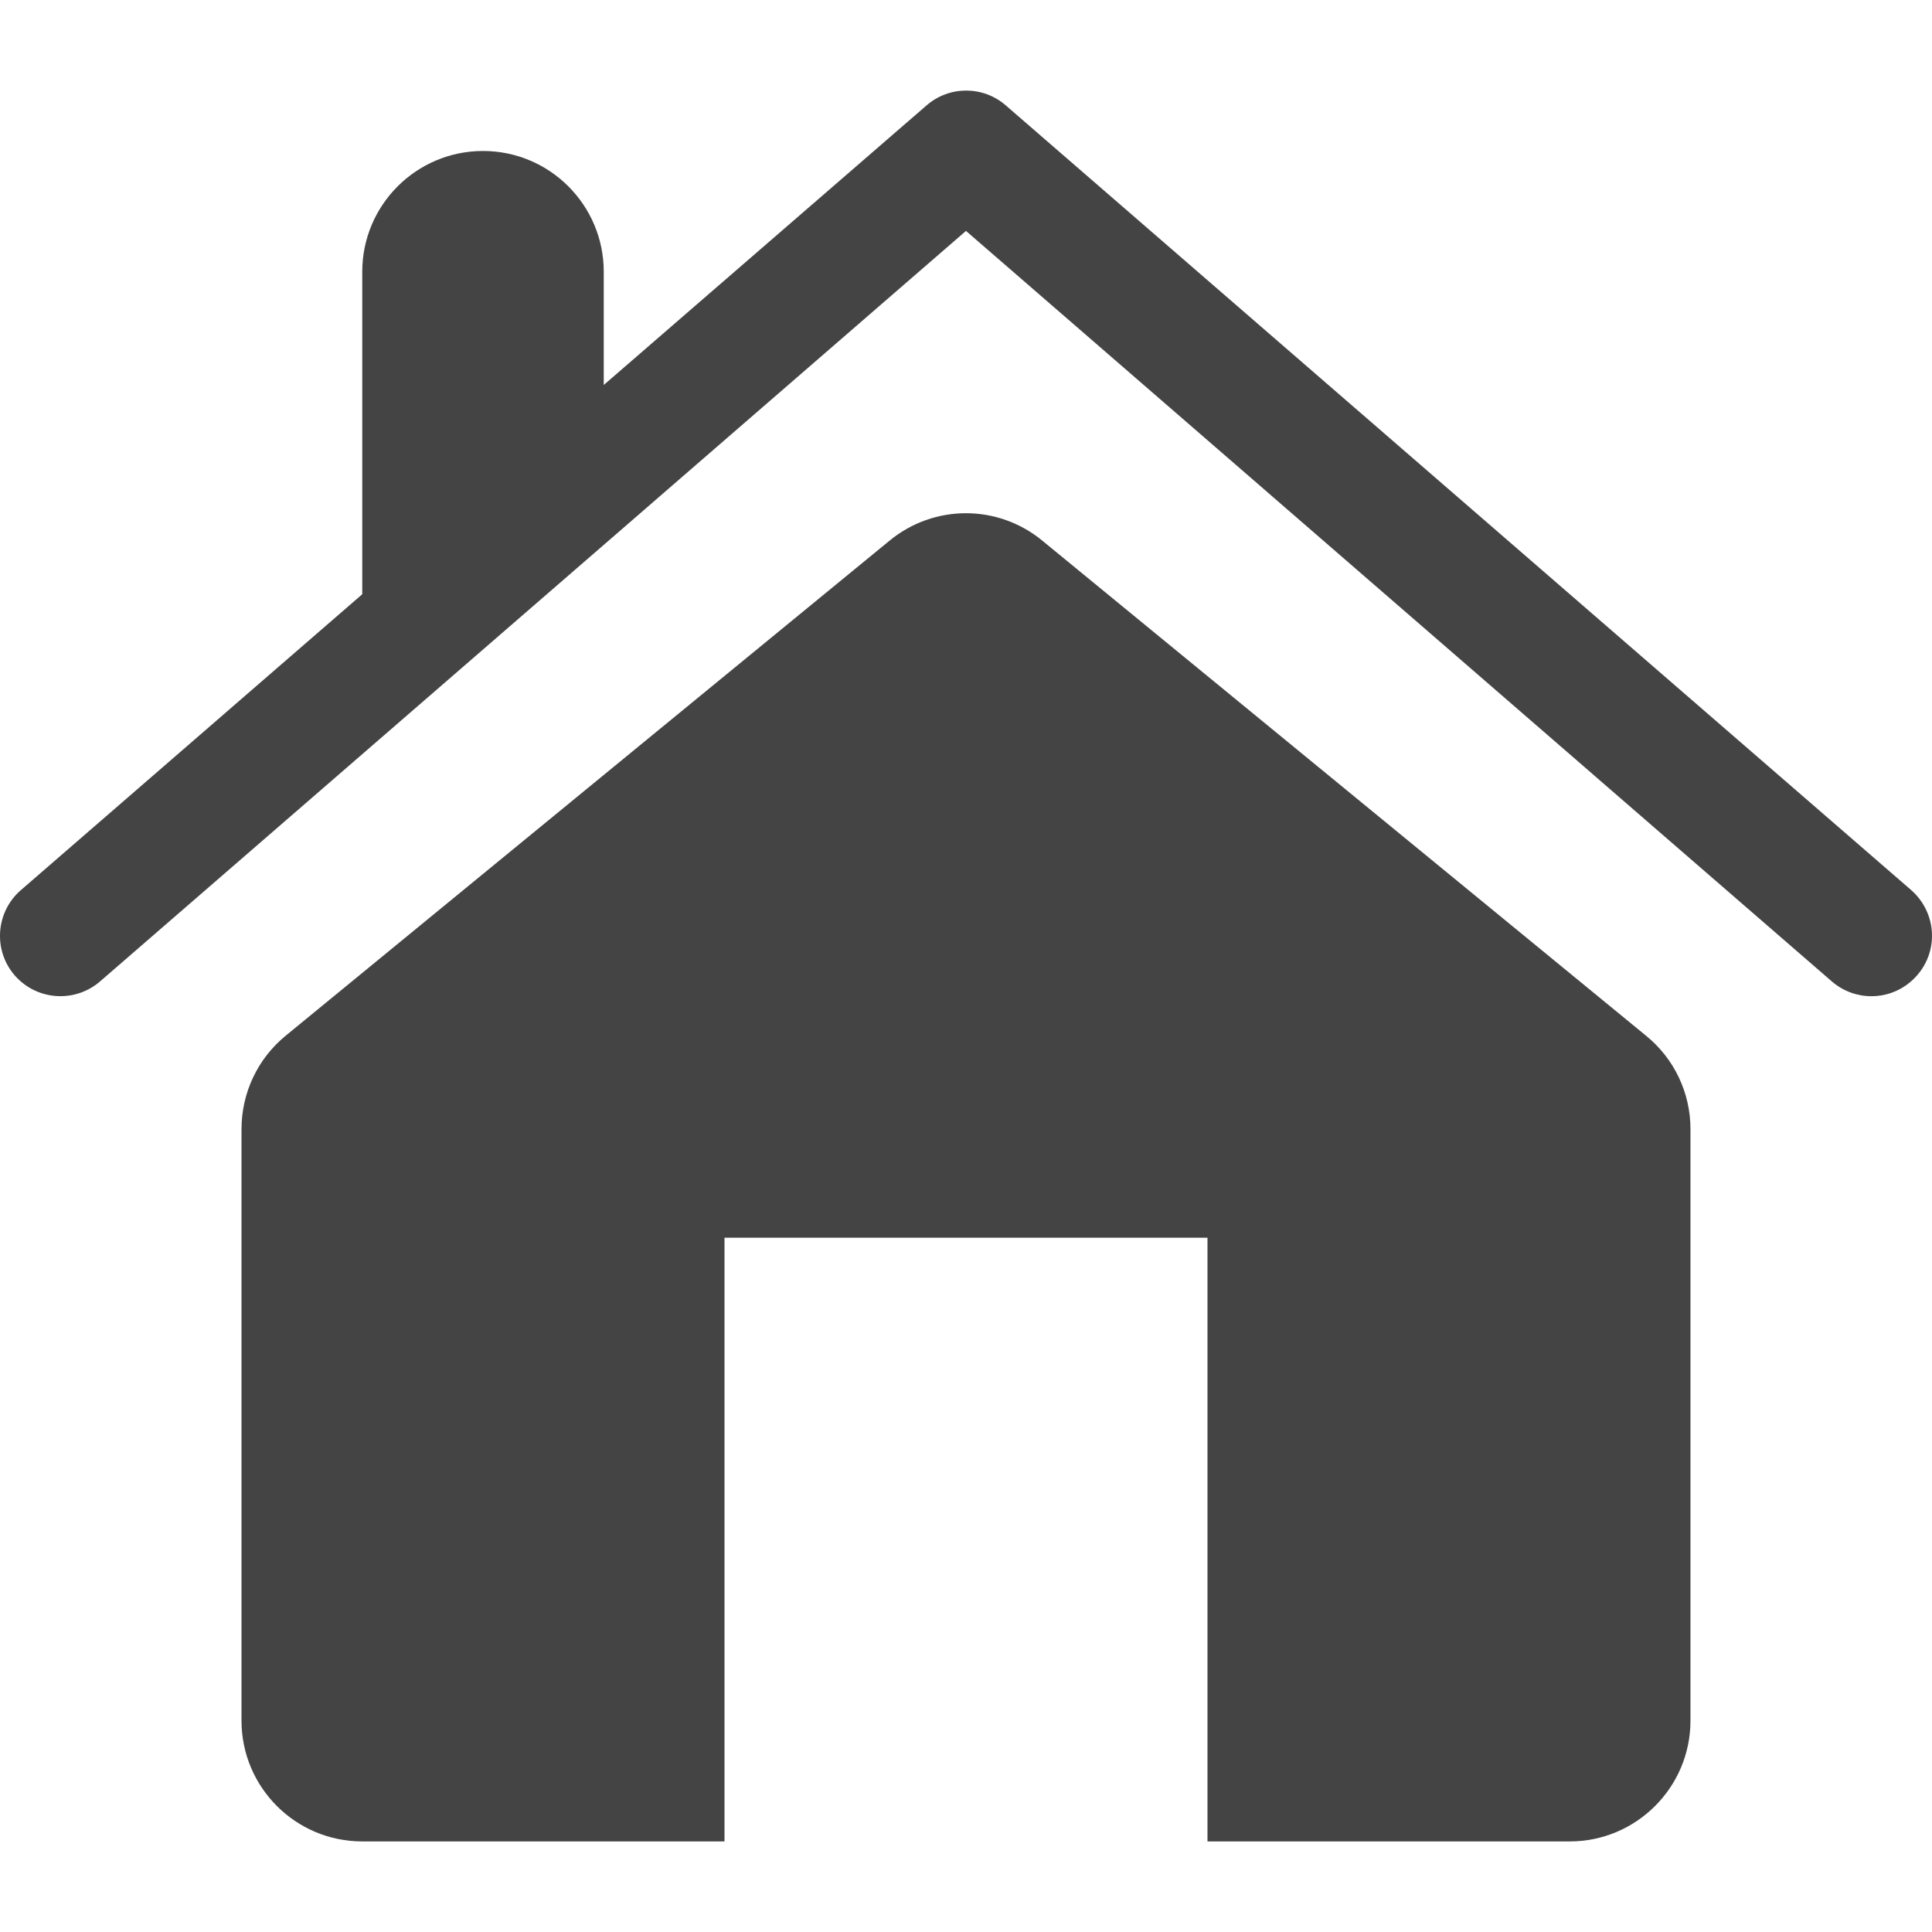
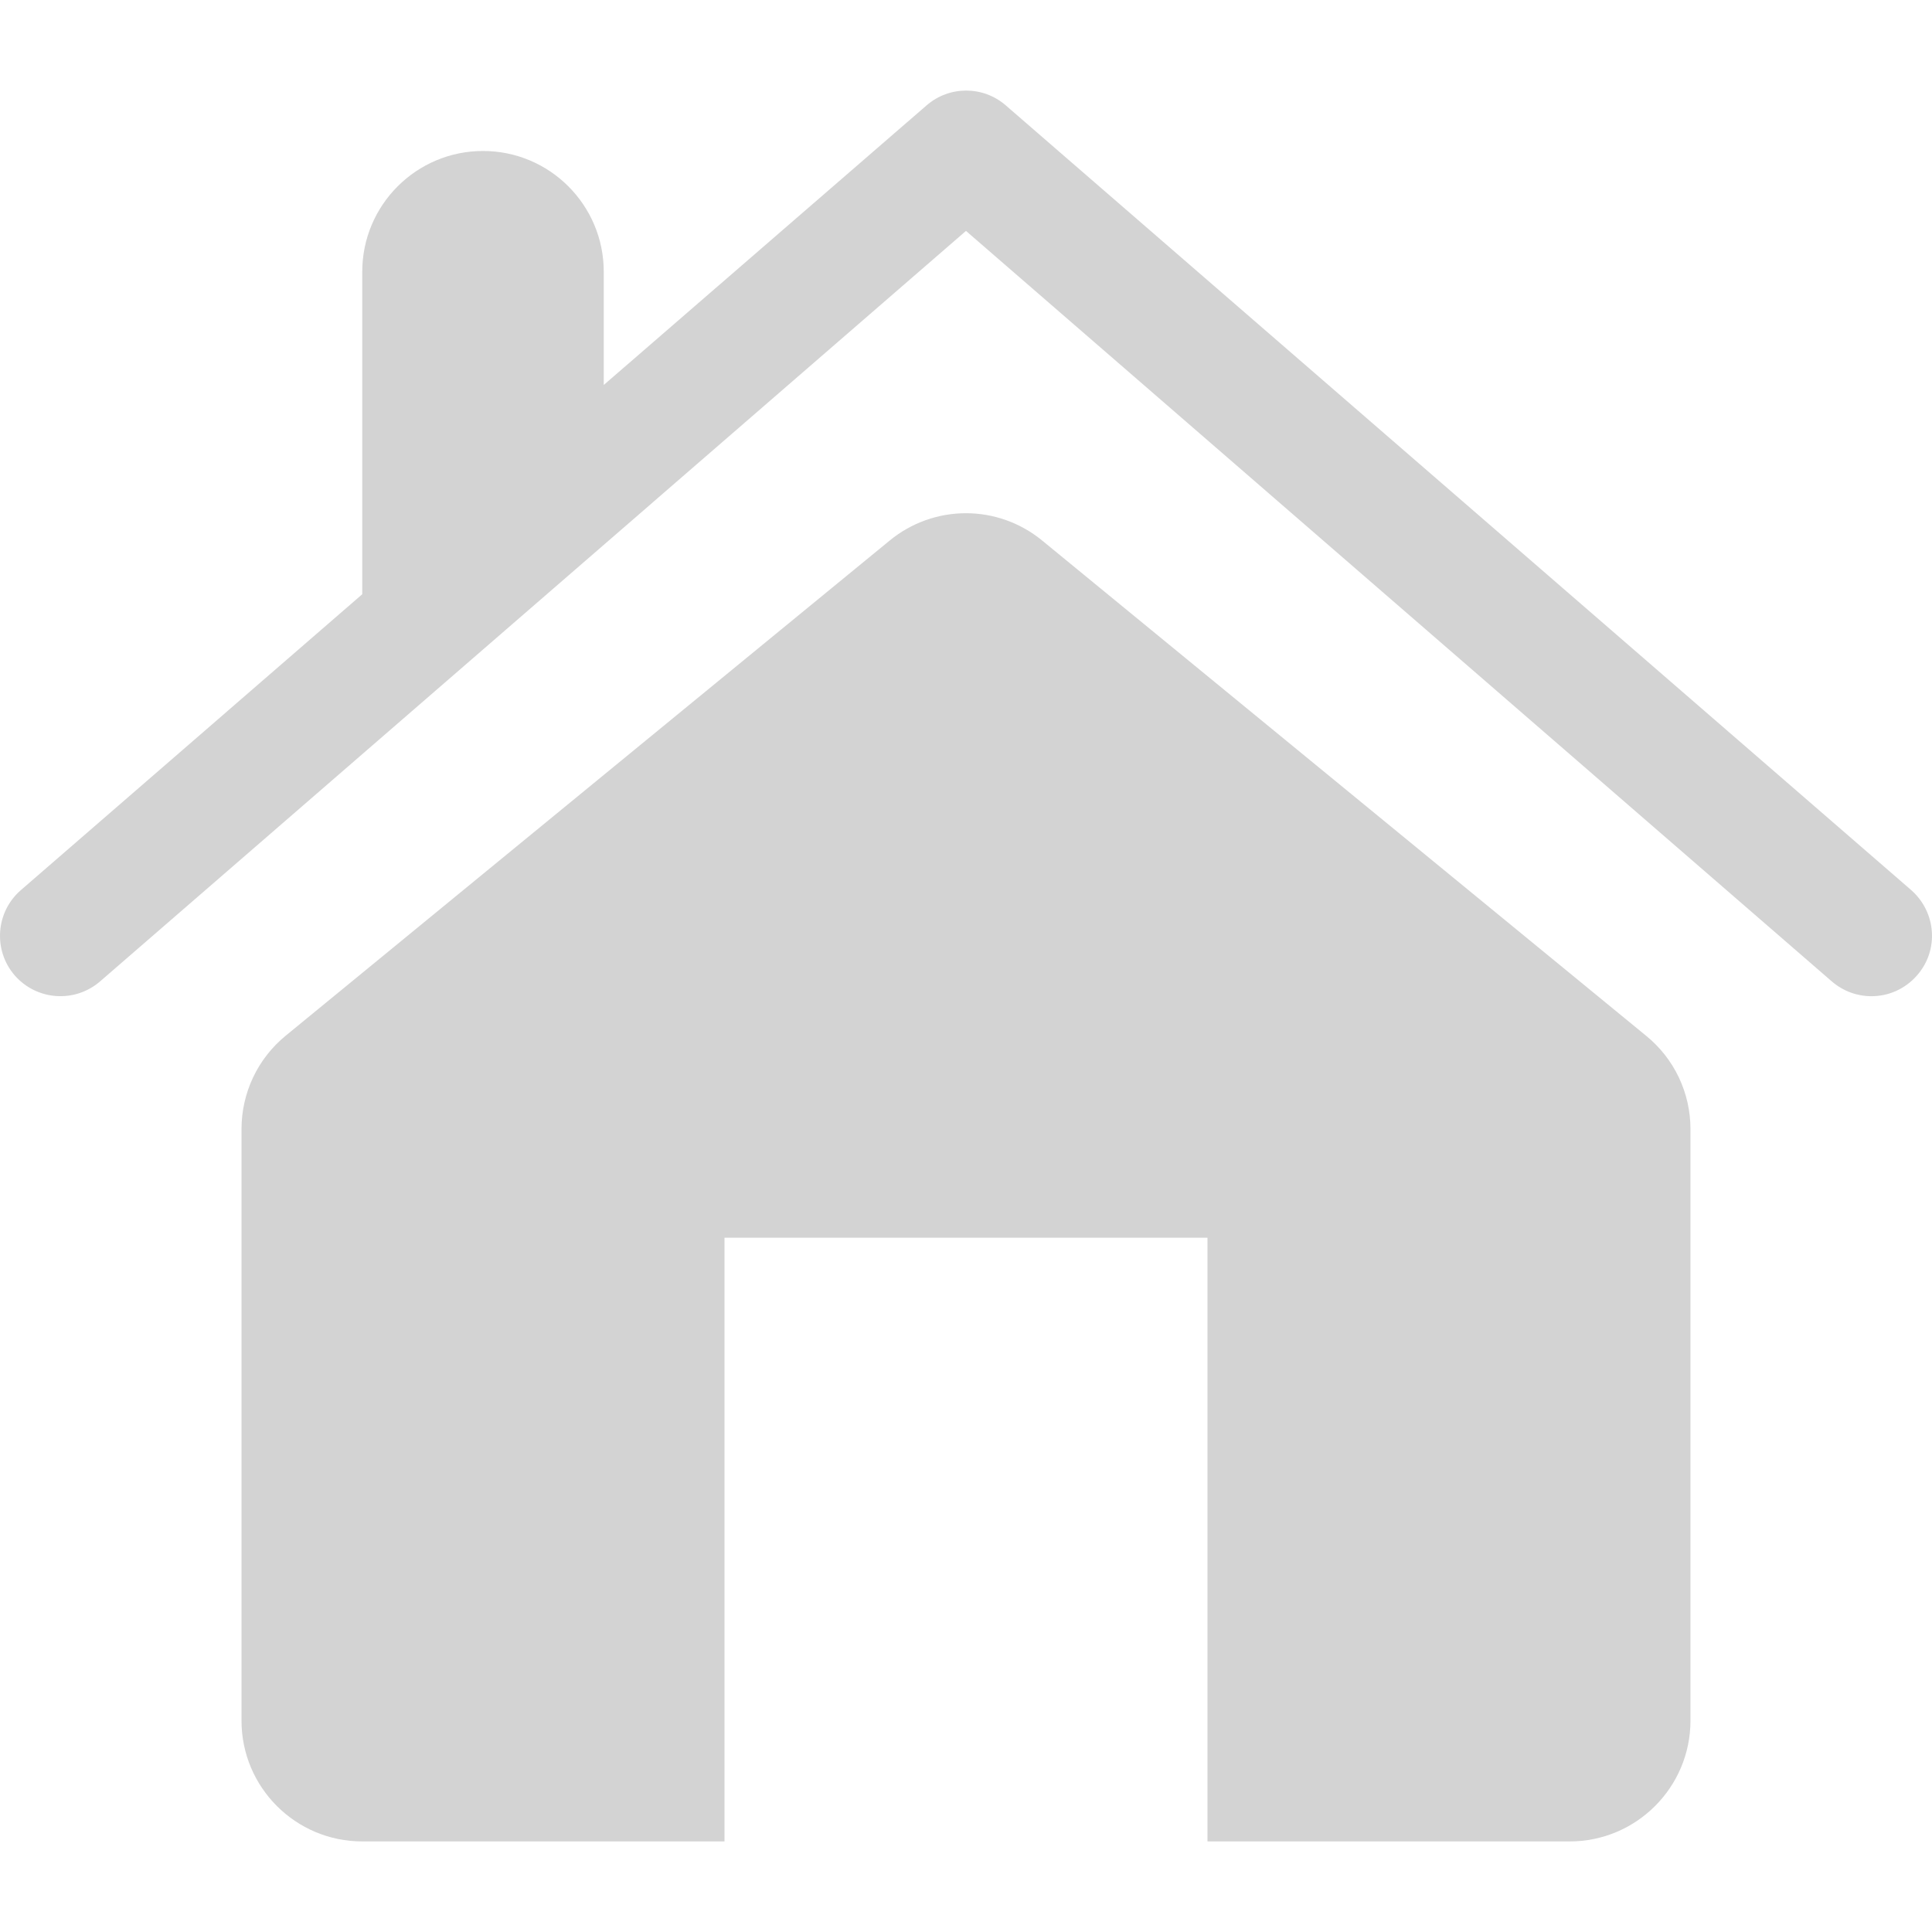
<svg xmlns="http://www.w3.org/2000/svg" version="1.1" id="Capa_1" x="0px" y="0px" viewBox="0 0 486.406 486.406" style="enable-background:new 0 0 486.406 486.406;" xml:space="preserve" width="40px" height="40px">
  <g>
    <g>
      <g>
-         <path d="M481.198,224.116L253.202,26.52c-5.715-4.955-14.197-4.955-19.912,0l-81.288,70.405V68.41      c0-16.781-13.619-30.399-30.399-30.399S91.203,51.63,91.203,68.41v81.197l-85.97,74.509c-6.323,5.502-7.022,15.109-1.52,21.462      c5.533,6.323,15.109,6.992,21.462,1.52L243.201,58.135l217.995,188.963c2.918,2.493,6.414,3.709,9.971,3.709      c4.286,0,8.451-1.794,11.461-5.229C488.22,239.225,487.491,229.679,481.198,224.116z" fill="#444" />
-         <path d="M262.443,136.14c-5.563-4.59-12.403-6.931-19.243-6.931c-6.84,0-13.68,2.31-19.273,6.931      L71.93,260.747c-7.053,5.776-11.126,14.379-11.126,23.529v148.927c0,16.781,13.619,30.399,30.399,30.399h91.198V311.606h121.598      v151.997h91.198c16.75,0,30.399-13.619,30.399-30.399V284.277c0-9.181-4.104-17.753-11.157-23.499L262.443,136.14z" fill="#444" />
+         <path d="M481.198,224.116L253.202,26.52c-5.715-4.955-14.197-4.955-19.912,0l-81.288,70.405V68.41      c0-16.781-13.619-30.399-30.399-30.399S91.203,51.63,91.203,68.41v81.197l-85.97,74.509c-6.323,5.502-7.022,15.109-1.52,21.462      c5.533,6.323,15.109,6.992,21.462,1.52L243.201,58.135l217.995,188.963c2.918,2.493,6.414,3.709,9.971,3.709      c4.286,0,8.451-1.794,11.461-5.229C488.22,239.225,487.491,229.679,481.198,224.116z" fill="lightgray" />
+         <path d="M262.443,136.14c-5.563-4.59-12.403-6.931-19.243-6.931c-6.84,0-13.68,2.31-19.273,6.931      L71.93,260.747c-7.053,5.776-11.126,14.379-11.126,23.529v148.927c0,16.781,13.619,30.399,30.399,30.399h91.198V311.606h121.598      v151.997h91.198c16.75,0,30.399-13.619,30.399-30.399V284.277c0-9.181-4.104-17.753-11.157-23.499L262.443,136.14z" fill="lightgray" />
      </g>
    </g>
  </g>
</svg>
